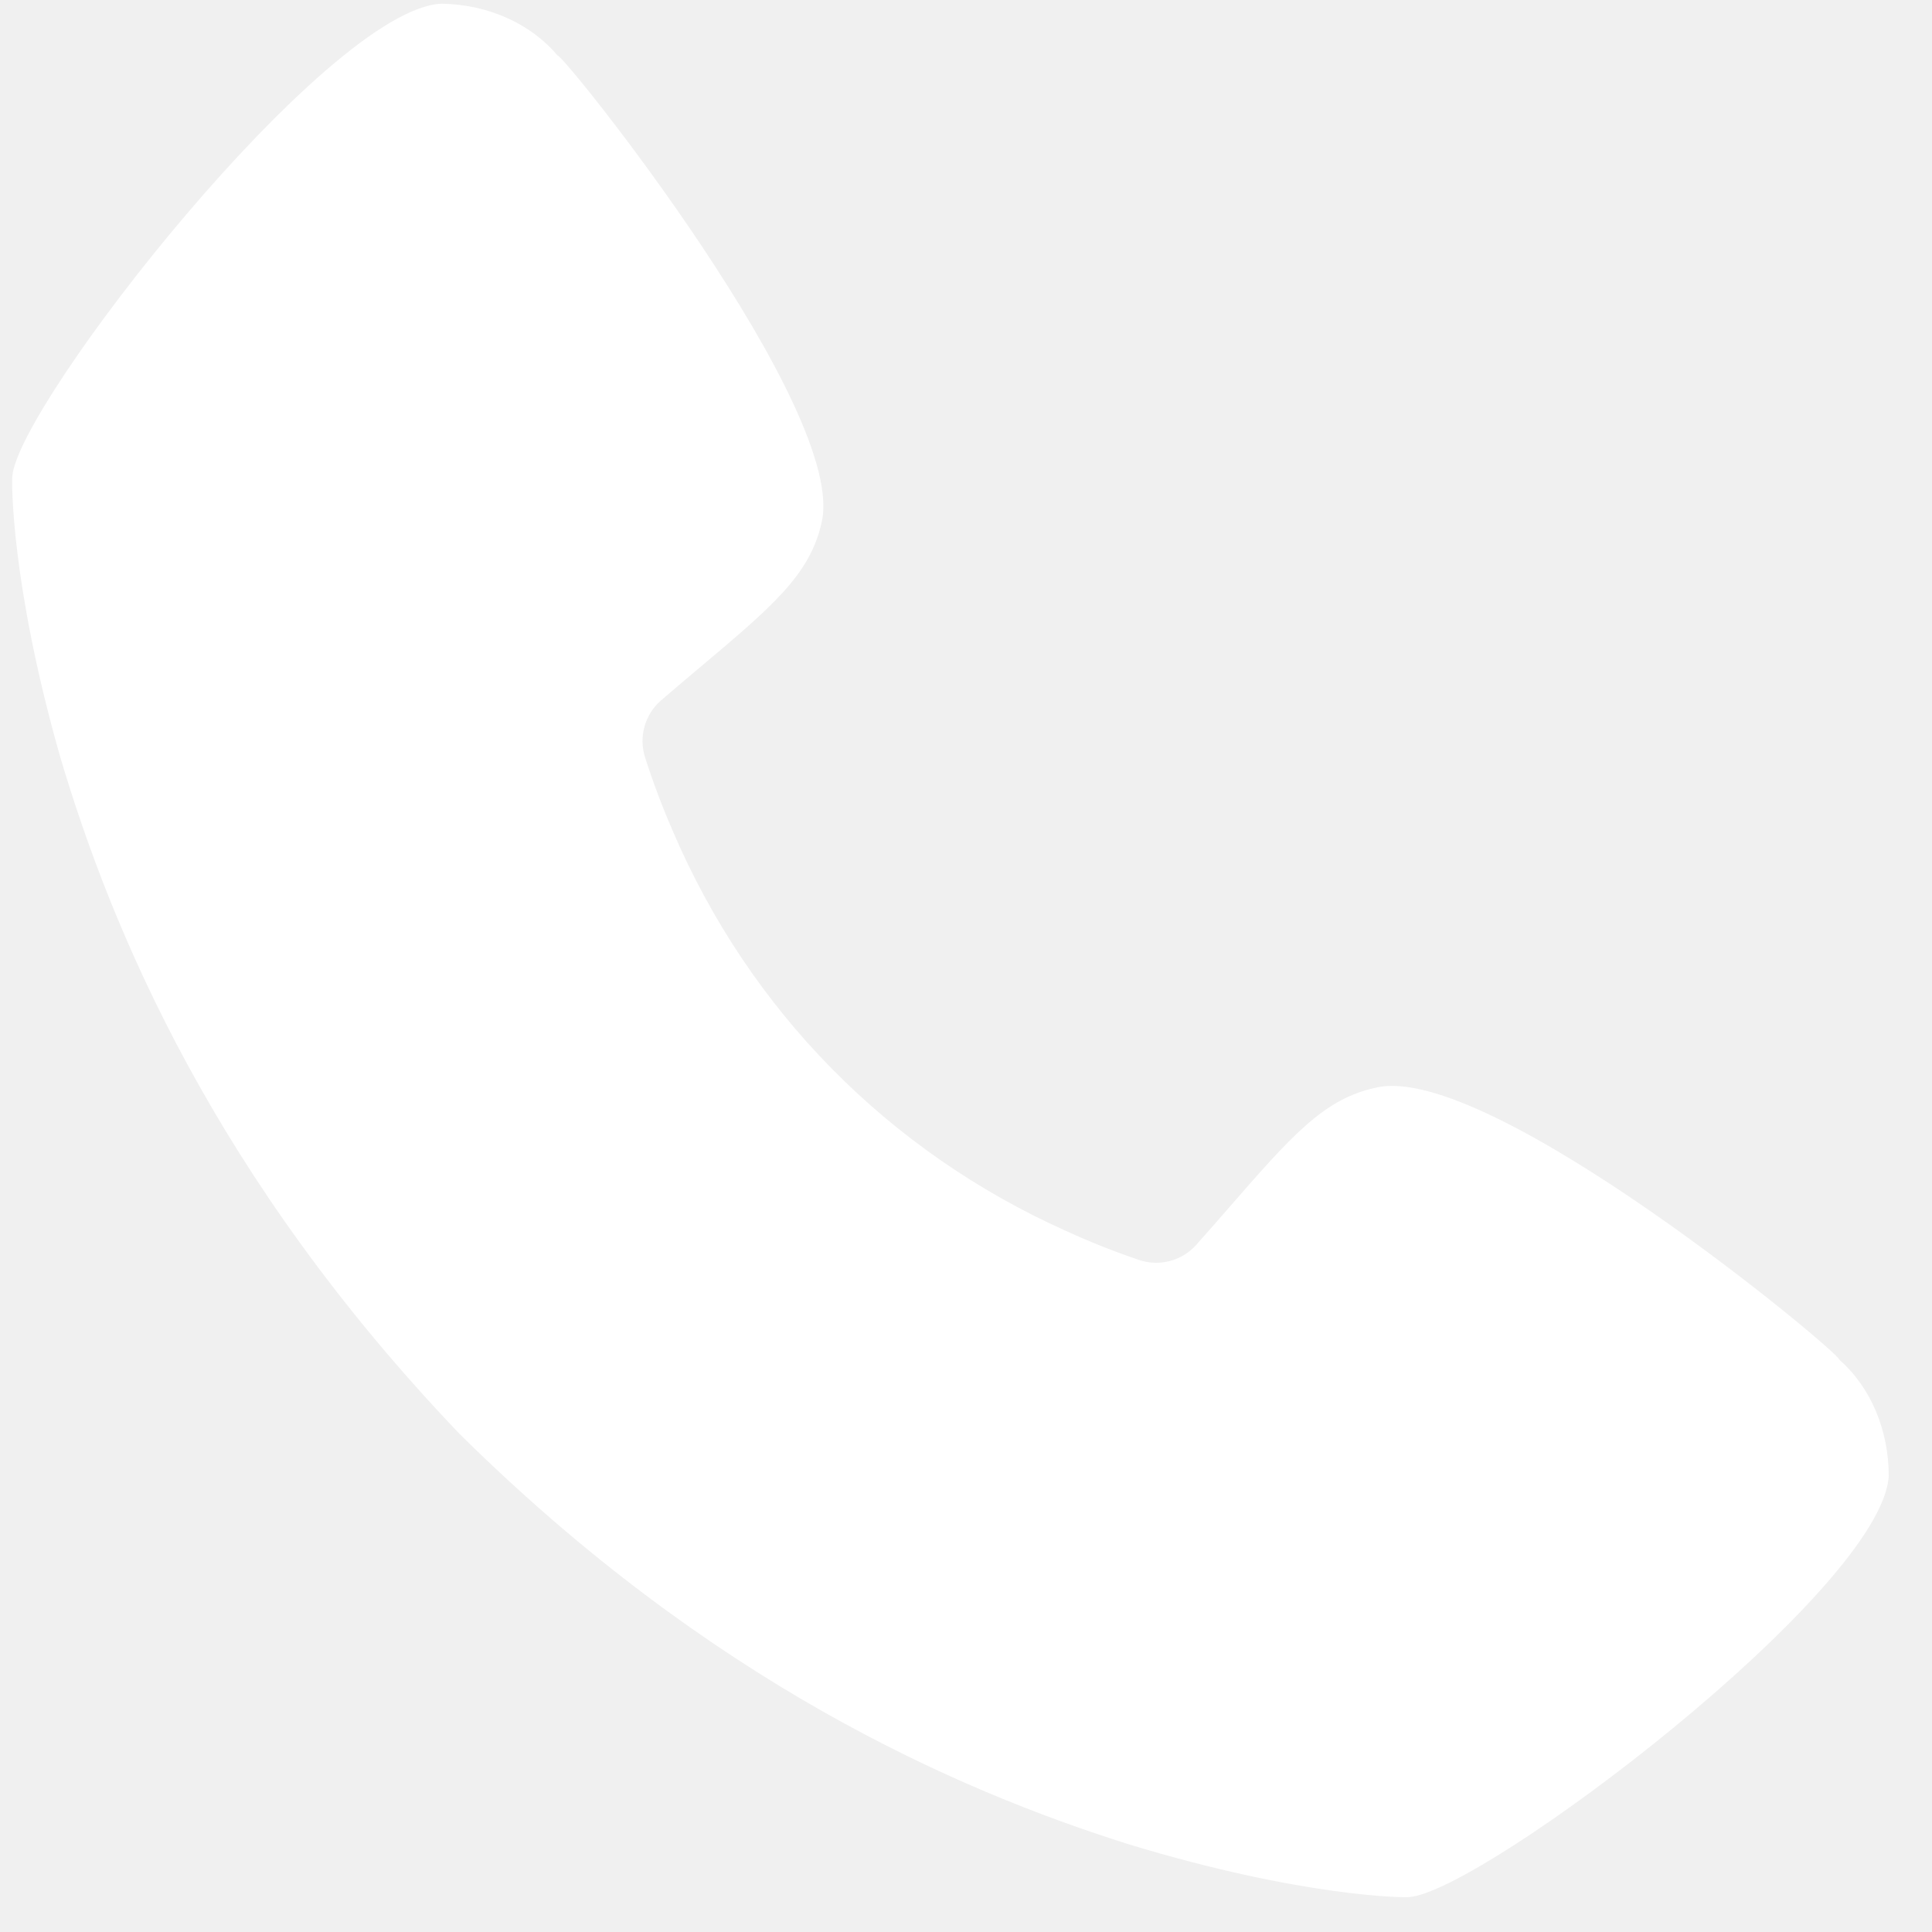
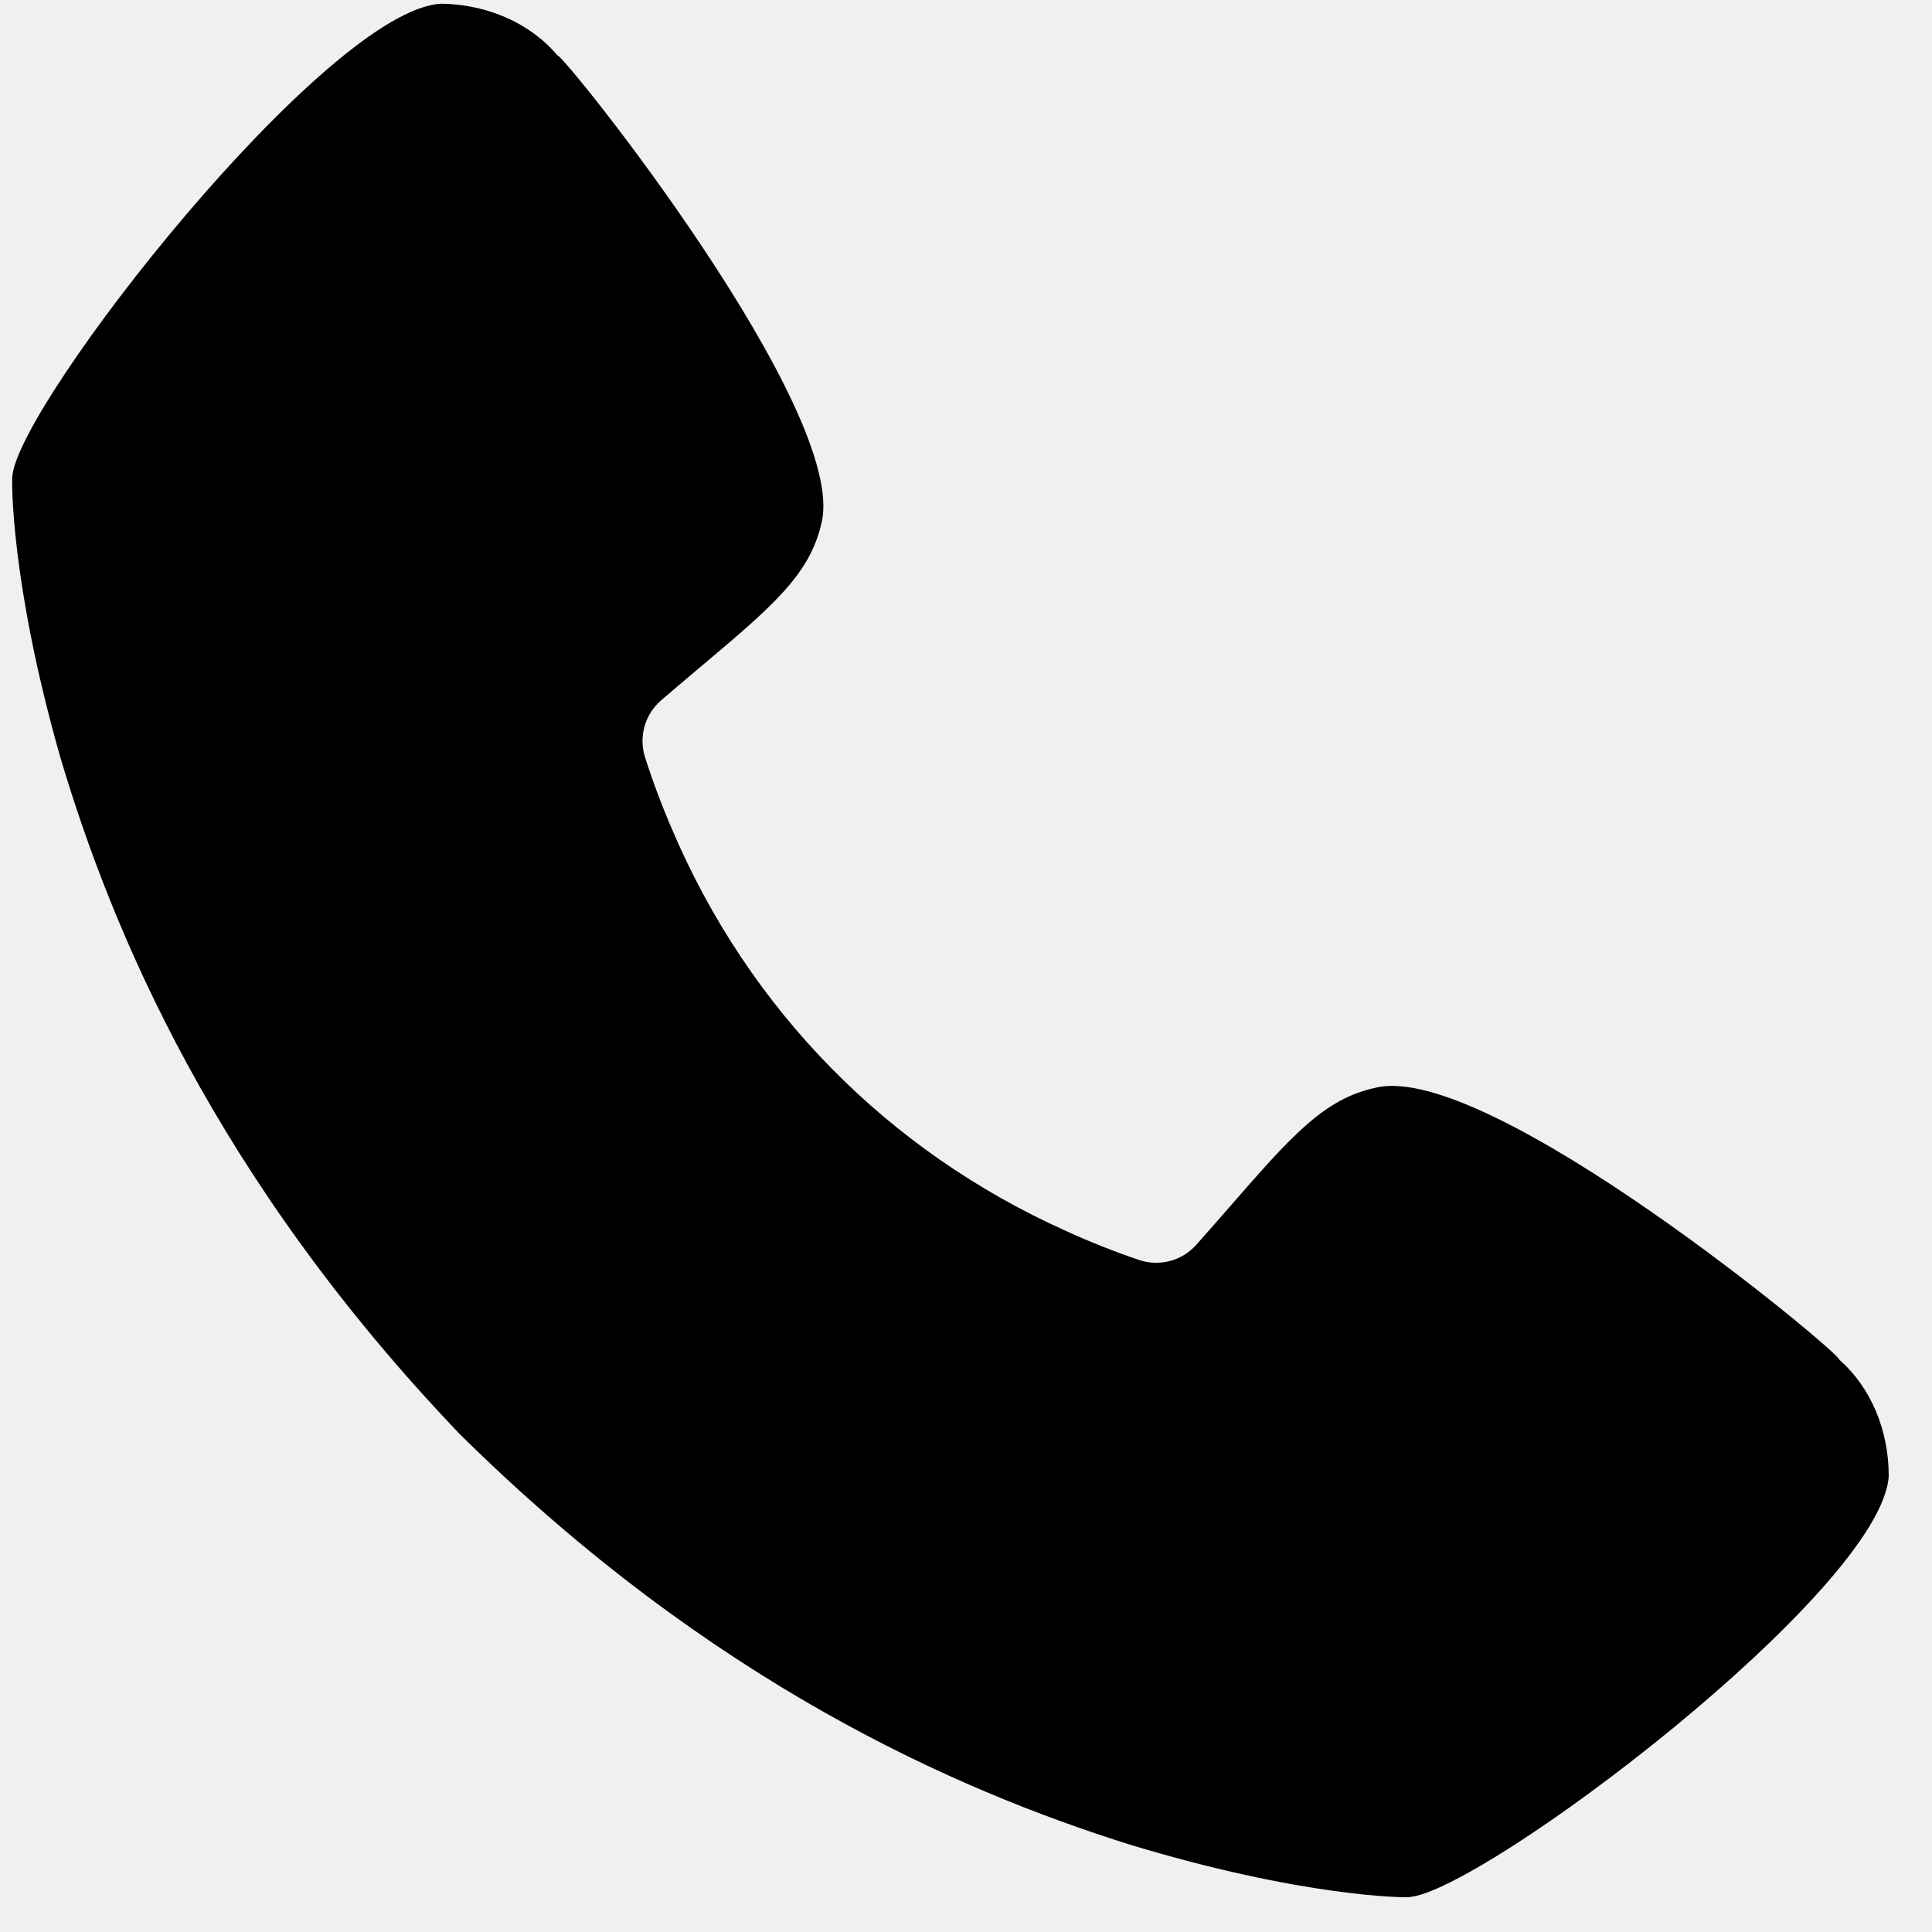
<svg xmlns="http://www.w3.org/2000/svg" width="35" height="35" viewBox="0 0 35 35" fill="none">
-   <path d="M33.32 24.631C33.338 24.511 26.961 19.208 24.922 19.705C23.98 19.907 23.396 20.578 22.232 21.914C22.116 22.047 21.9 22.295 21.67 22.553C21.412 22.842 21.005 22.949 20.637 22.826C20.186 22.673 19.743 22.498 19.312 22.3C16.087 20.854 13.577 18.301 12.187 15.052C11.998 14.617 11.83 14.171 11.685 13.717C11.568 13.348 11.682 12.944 11.975 12.689C12.238 12.462 12.491 12.249 12.63 12.132C13.981 10.996 14.664 10.423 14.88 9.485C15.397 7.465 10.22 0.99 10.099 1.004C9.603 0.416 8.826 0.08 7.999 0.067C5.927 0.155 0.327 7.312 0.223 8.63C0.212 8.679 0.185 10.539 1.093 13.72C2.029 16.872 3.899 21.345 8.326 25.977C12.876 30.478 17.313 32.423 20.448 33.411C23.61 34.373 25.471 34.379 25.52 34.368C26.839 34.287 34.092 28.811 34.216 26.741C34.218 25.918 33.896 25.136 33.32 24.632L33.32 24.631Z" fill="white" />
+   <path d="M33.32 24.631C33.338 24.511 26.961 19.208 24.922 19.705C23.98 19.907 23.396 20.578 22.232 21.914C22.116 22.047 21.9 22.295 21.67 22.553C21.412 22.842 21.005 22.949 20.637 22.826C20.186 22.673 19.743 22.498 19.312 22.3C16.087 20.854 13.577 18.301 12.187 15.052C11.998 14.617 11.83 14.171 11.685 13.717C11.568 13.348 11.682 12.944 11.975 12.689C12.238 12.462 12.491 12.249 12.63 12.132C13.981 10.996 14.664 10.423 14.88 9.485C15.397 7.465 10.22 0.99 10.099 1.004C9.603 0.416 8.826 0.08 7.999 0.067C5.927 0.155 0.327 7.312 0.223 8.63C0.212 8.679 0.185 10.539 1.093 13.72C2.029 16.872 3.899 21.345 8.326 25.977C12.876 30.478 17.313 32.423 20.448 33.411C23.61 34.373 25.471 34.379 25.52 34.368C26.839 34.287 34.092 28.811 34.216 26.741C34.218 25.918 33.896 25.136 33.32 24.632L33.32 24.631Z" fill="#000" />
</svg>
